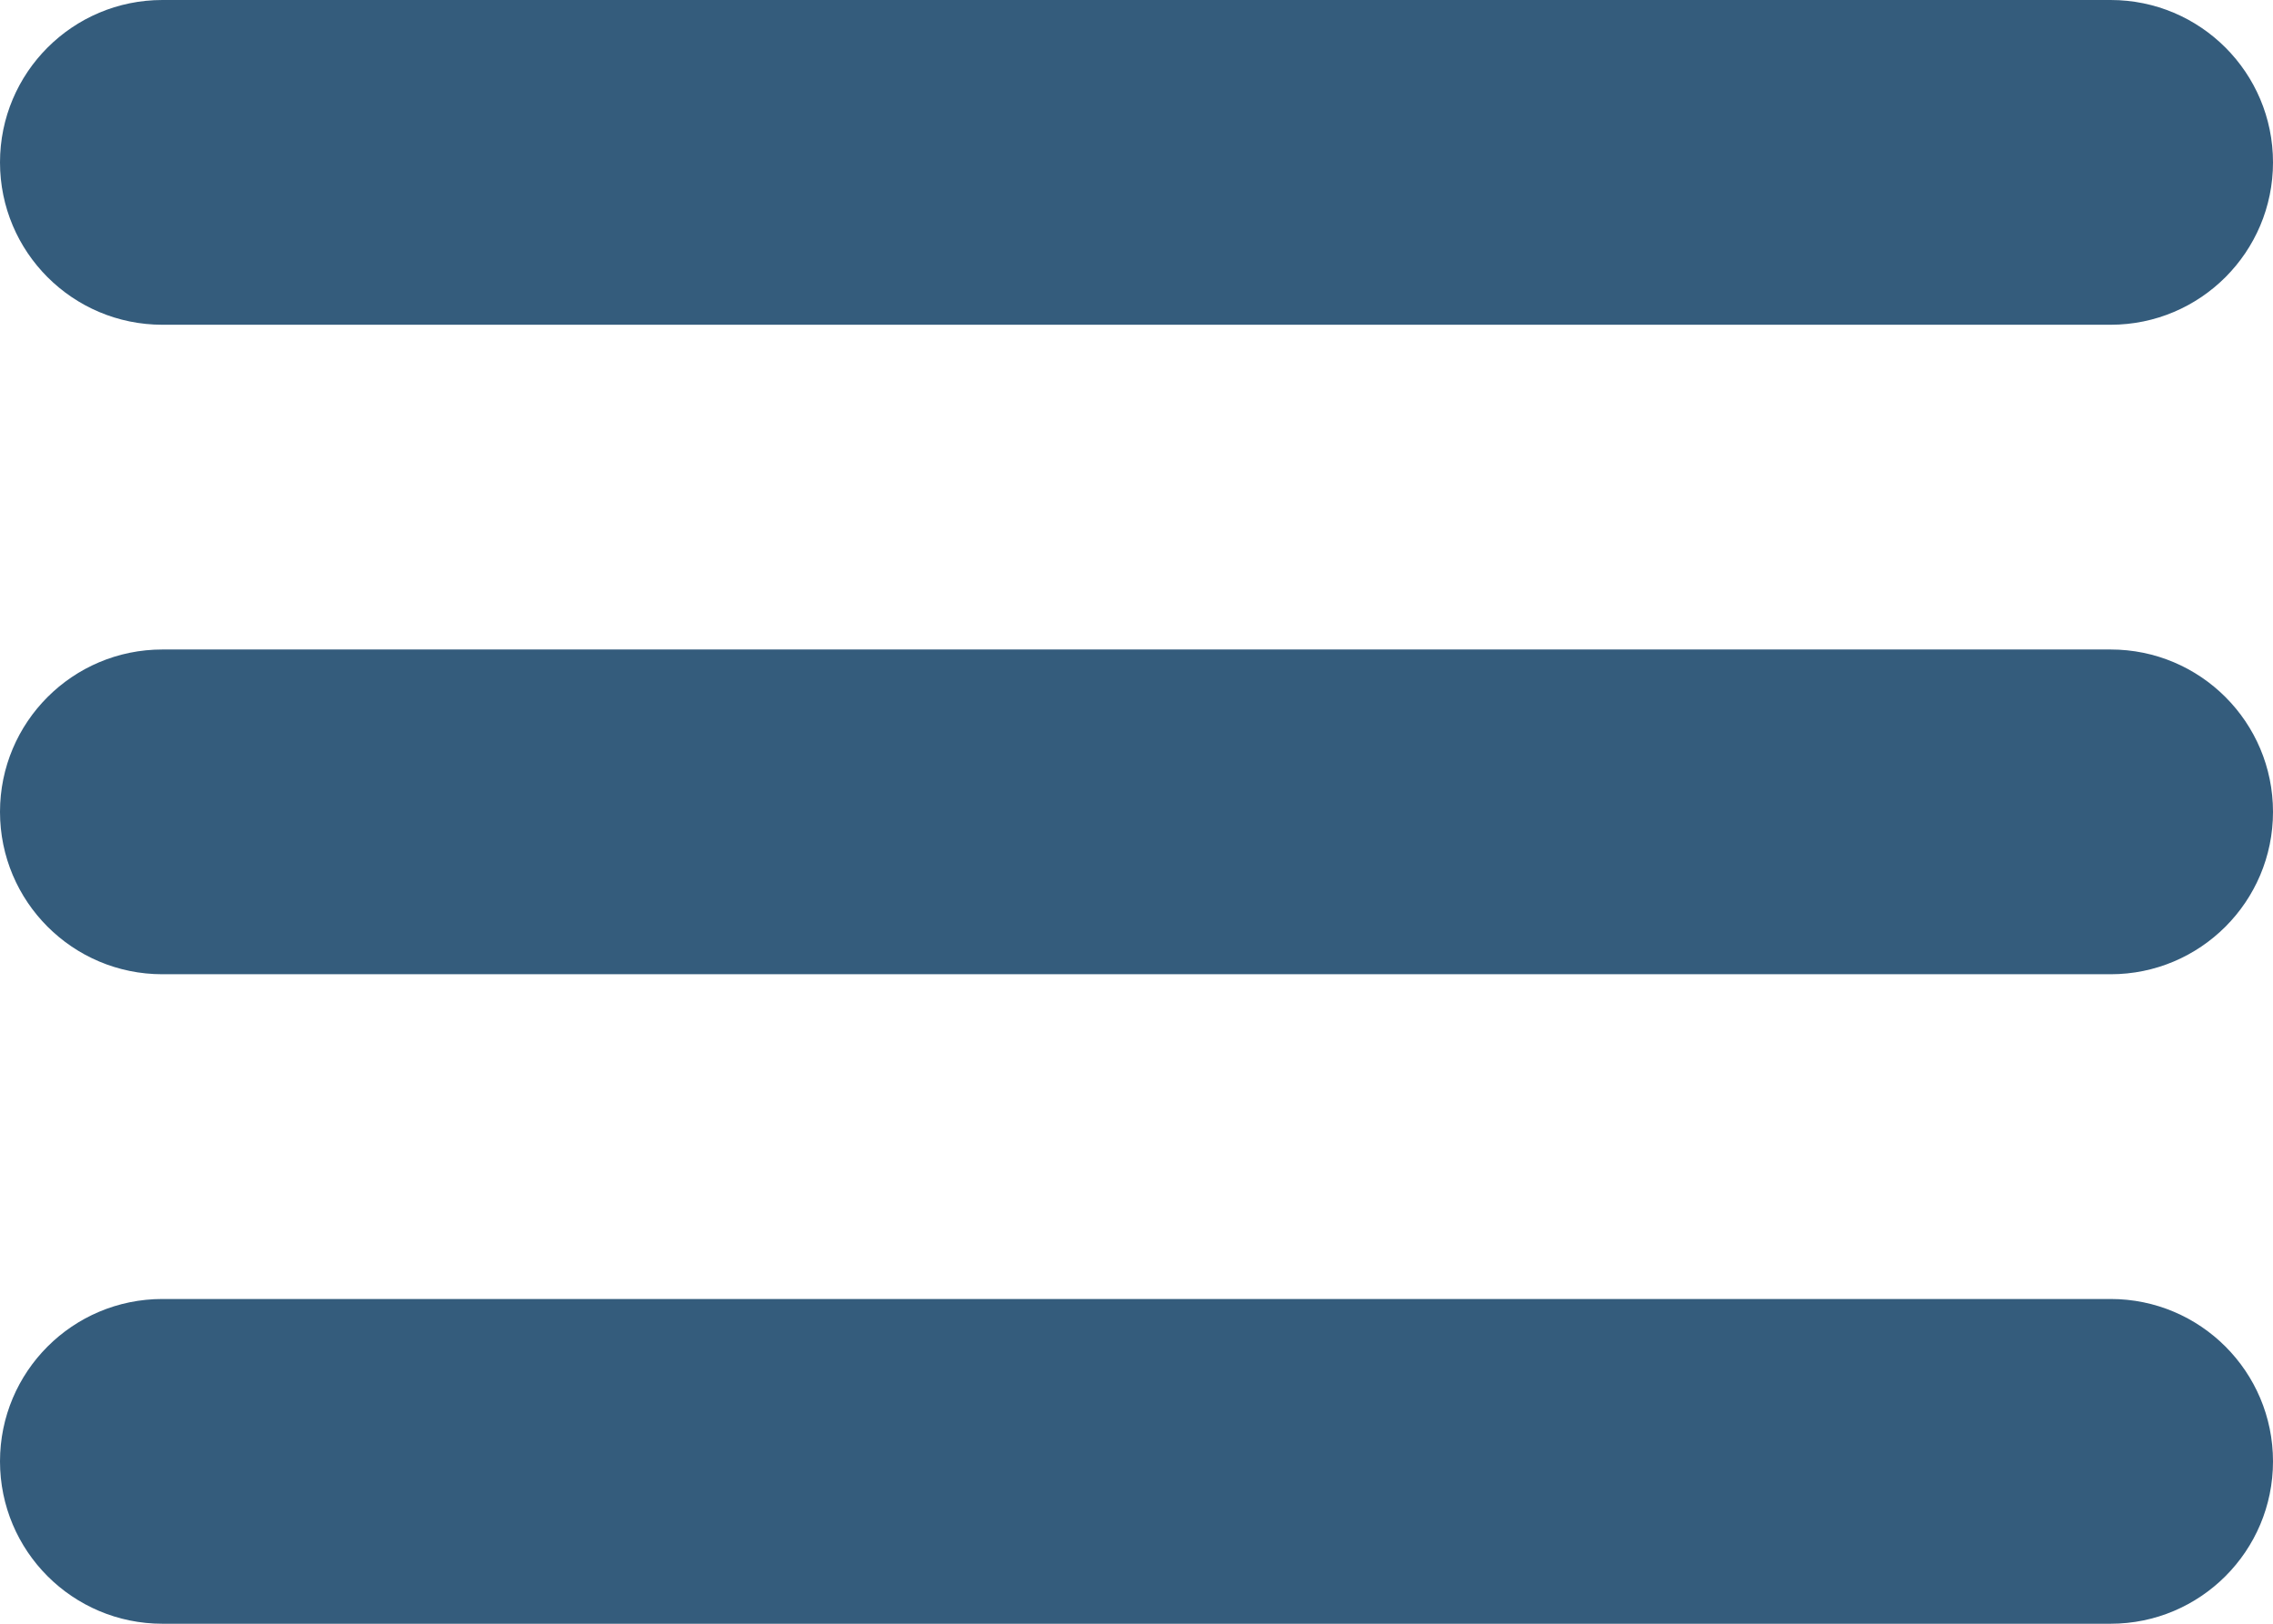
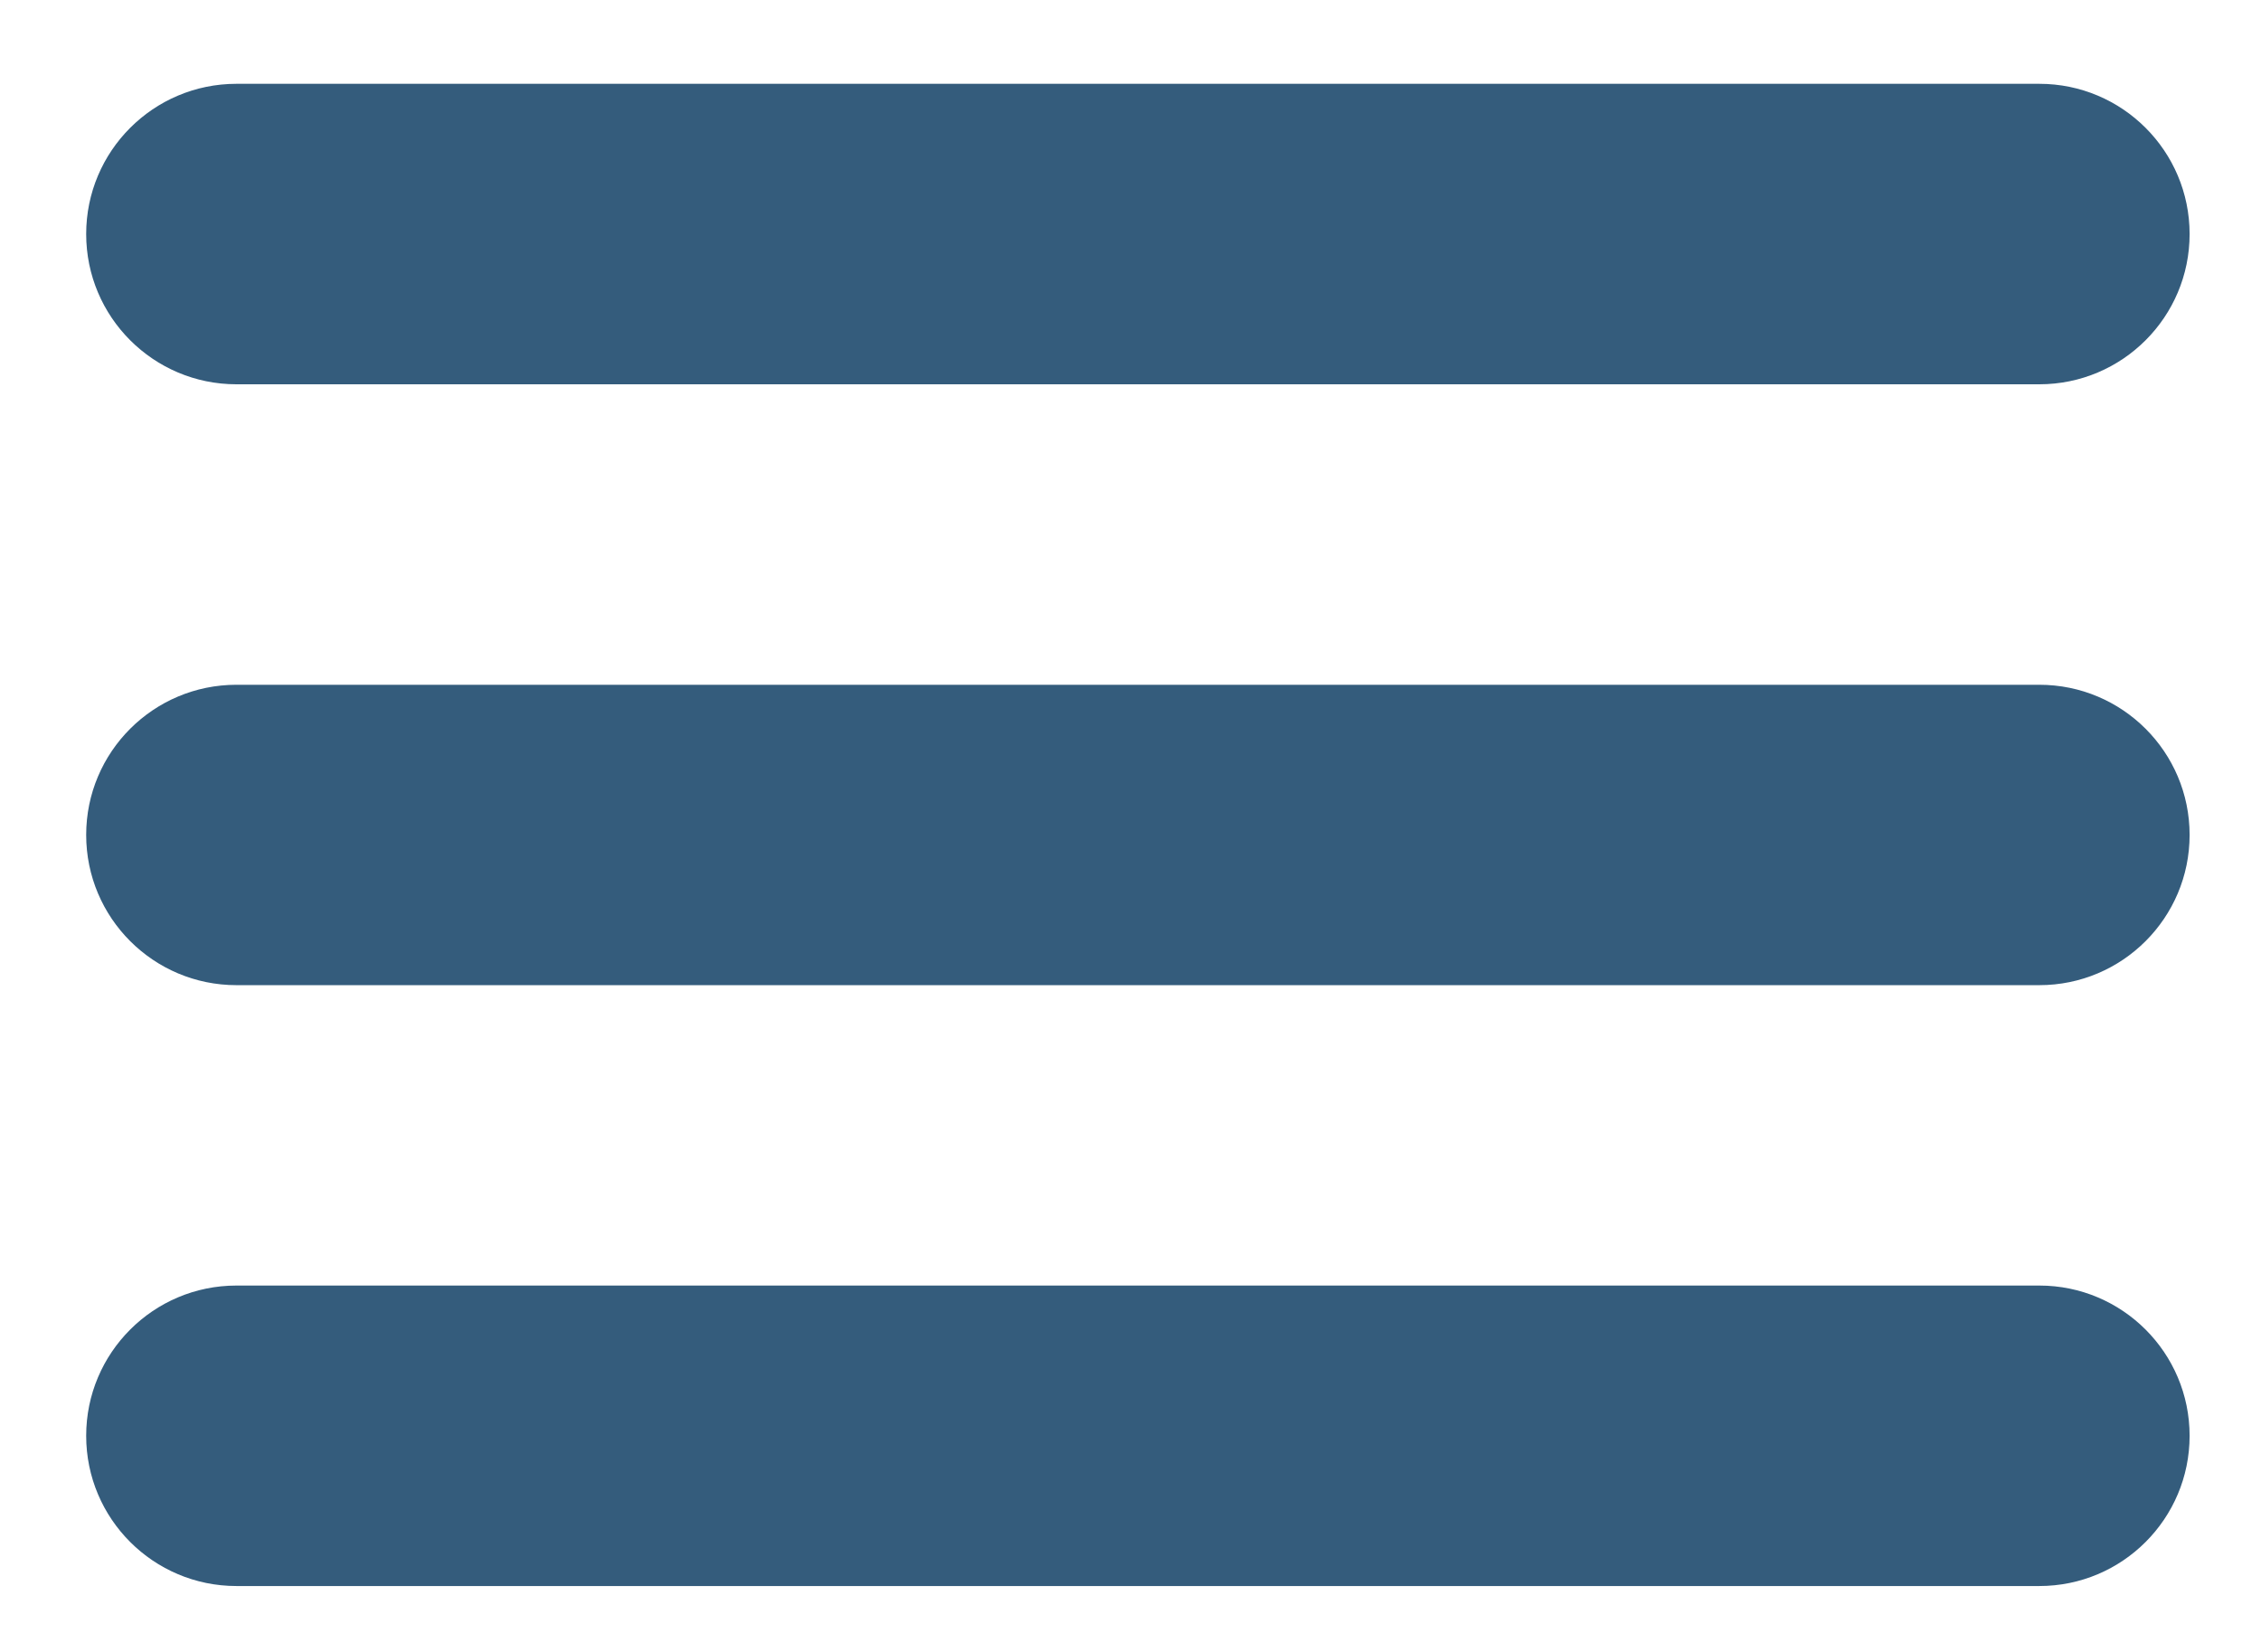
- <svg xmlns="http://www.w3.org/2000/svg" width="56" height="40" viewBox="0 0 56 40" fill="none">
-   <rect width="56" height="8" rx="4" fill="#345C7C" />
-   <rect y="16" width="56" height="8" rx="4" fill="#345C7C" />
-   <rect y="32" width="56" height="8" rx="4" fill="#345C7C" />
+ <svg xmlns="http://www.w3.org/2000/svg" width="26" height="19" viewBox="0 0 26 19" fill="none">
+   <path d="M0.991 2.692C0.991 1.738 1.765 0.964 2.719 0.964H23.451C24.405 0.964 25.179 1.738 25.179 2.692C25.179 3.646 24.405 4.42 23.451 4.42H2.719C1.765 4.42 0.991 3.646 0.991 2.692Z" fill="#345C7C" />
+   <path d="M0.991 9.603C0.991 8.649 1.765 7.876 2.719 7.876H23.451C24.405 7.876 25.179 8.649 25.179 9.603C25.179 10.557 24.405 11.331 23.451 11.331H2.719C1.765 11.331 0.991 10.557 0.991 9.603Z" fill="#345C7C" />
+   <path d="M0.991 16.514C0.991 15.56 1.765 14.786 2.719 14.786H23.451C24.405 14.786 25.179 15.56 25.179 16.514C25.179 17.468 24.405 18.242 23.451 18.242H2.719C1.765 18.242 0.991 17.468 0.991 16.514Z" fill="#345C7C" />
</svg>
